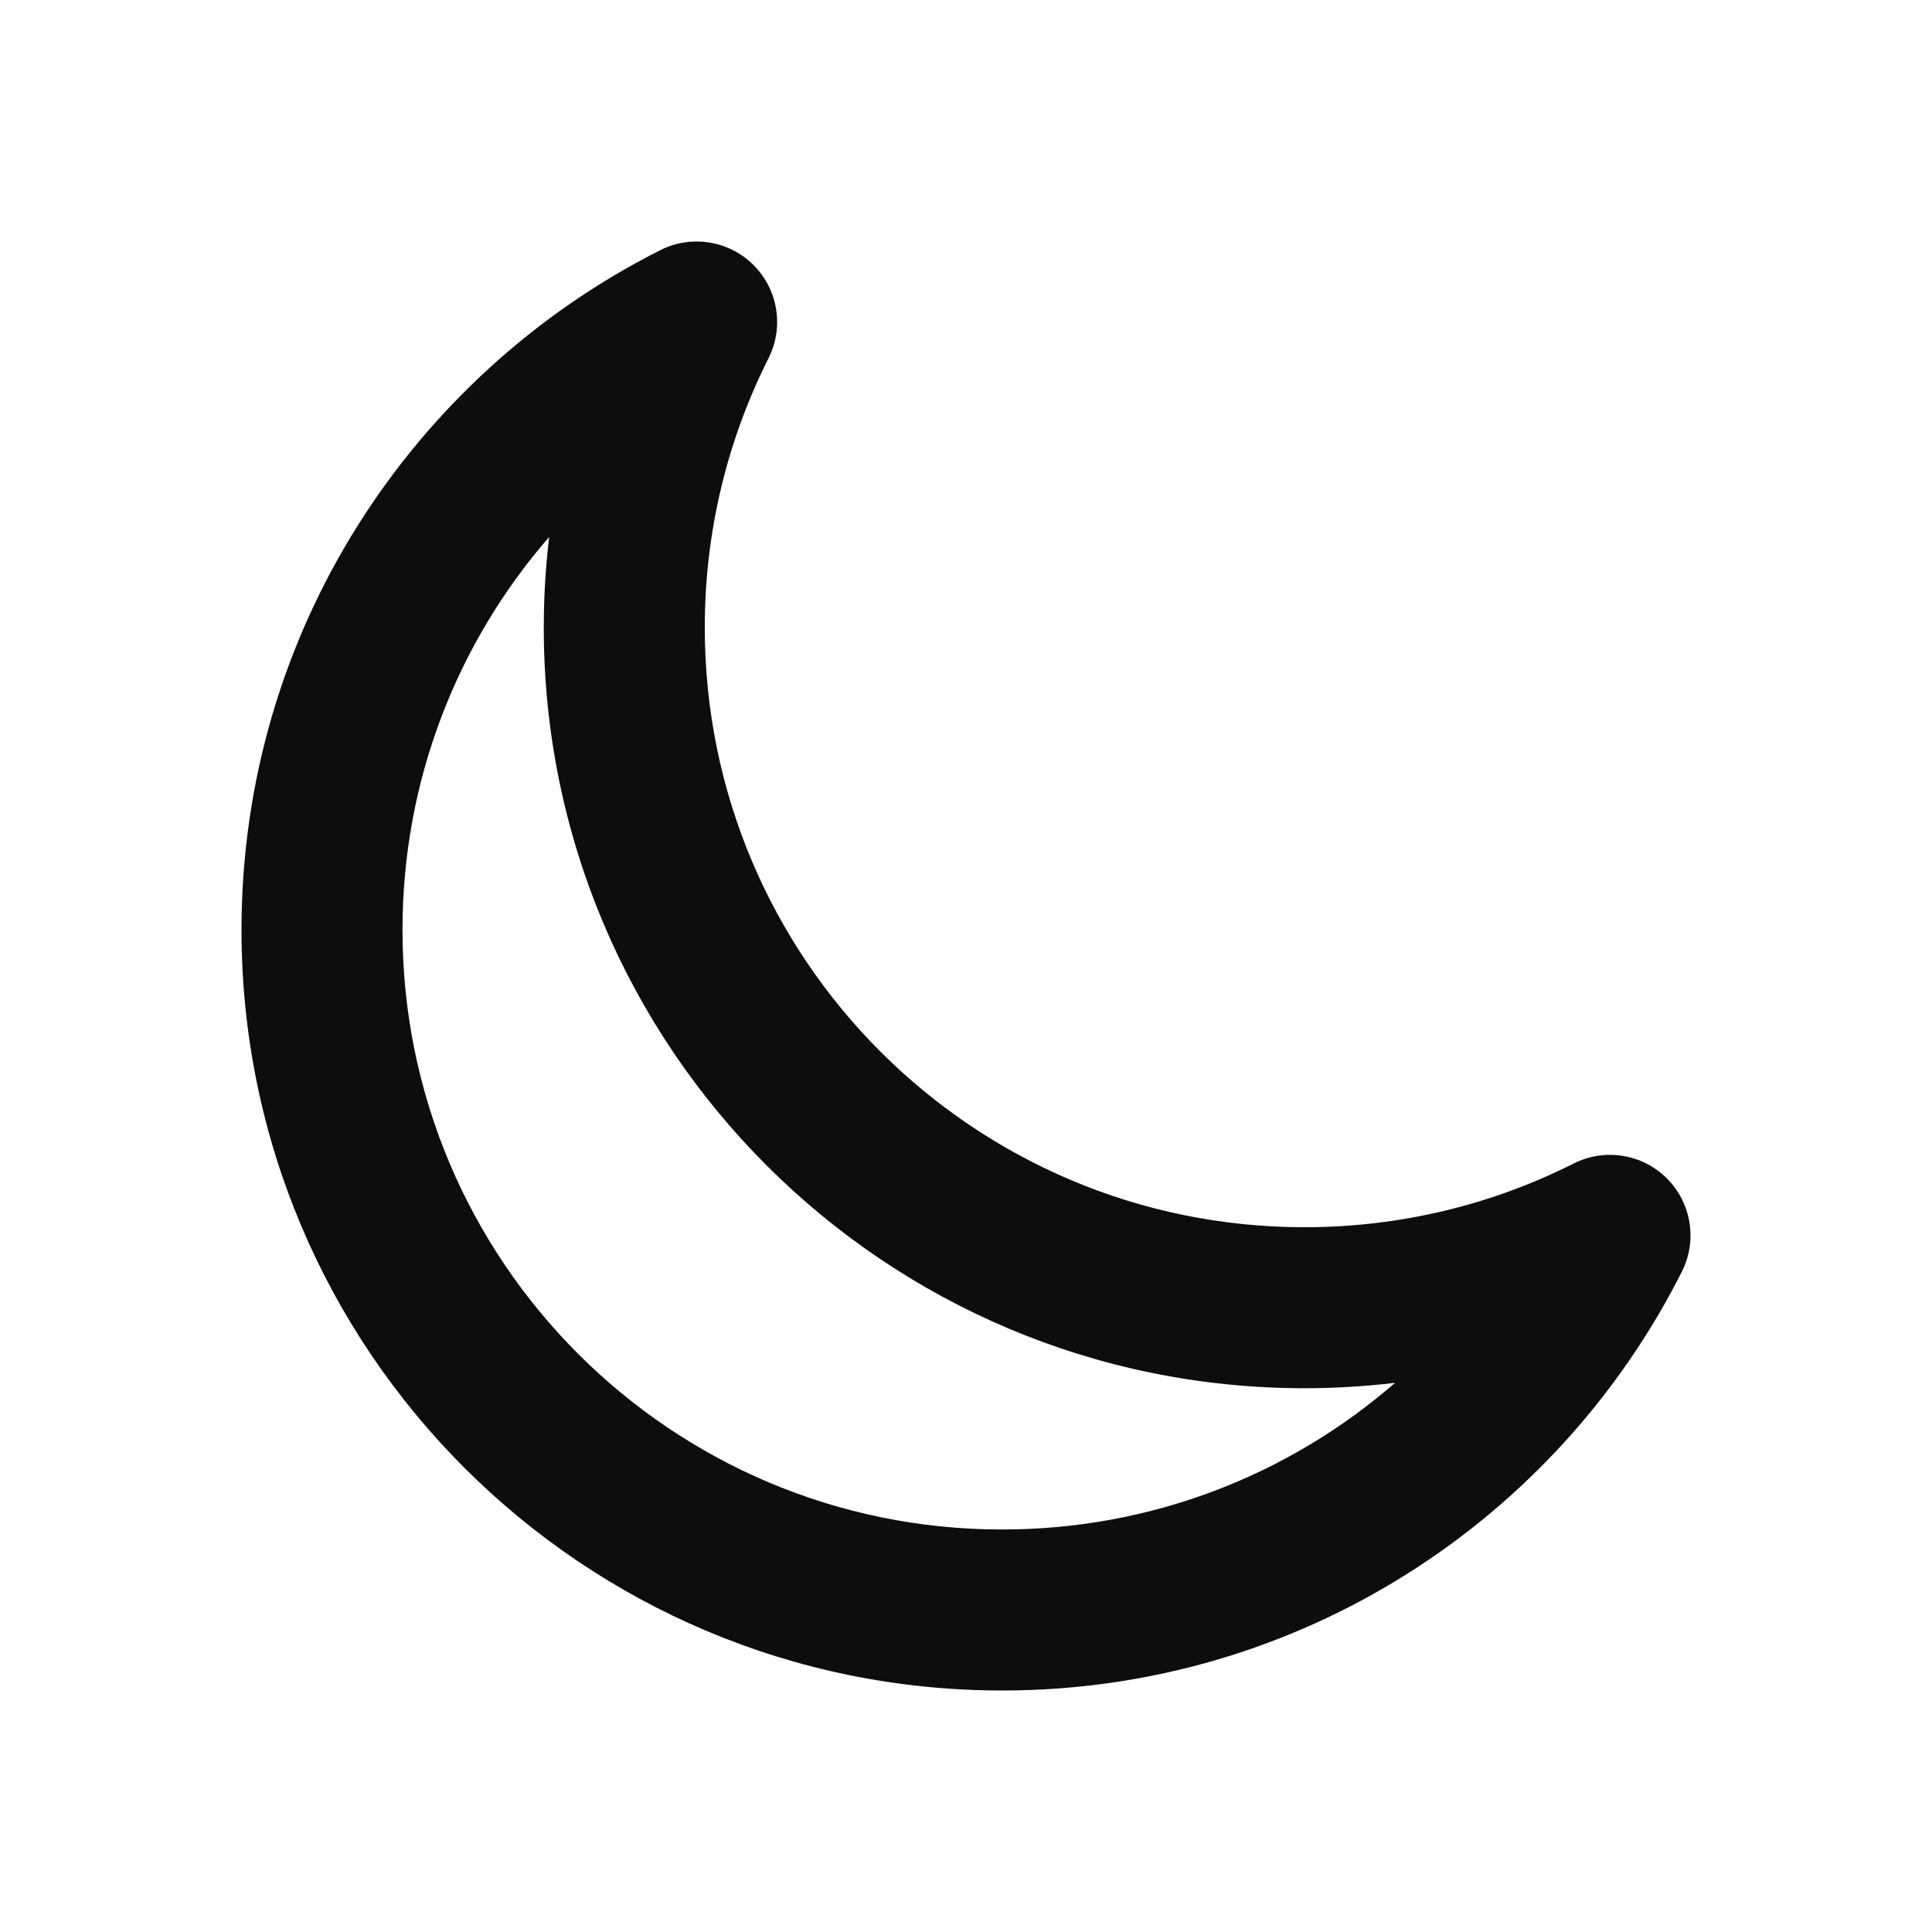
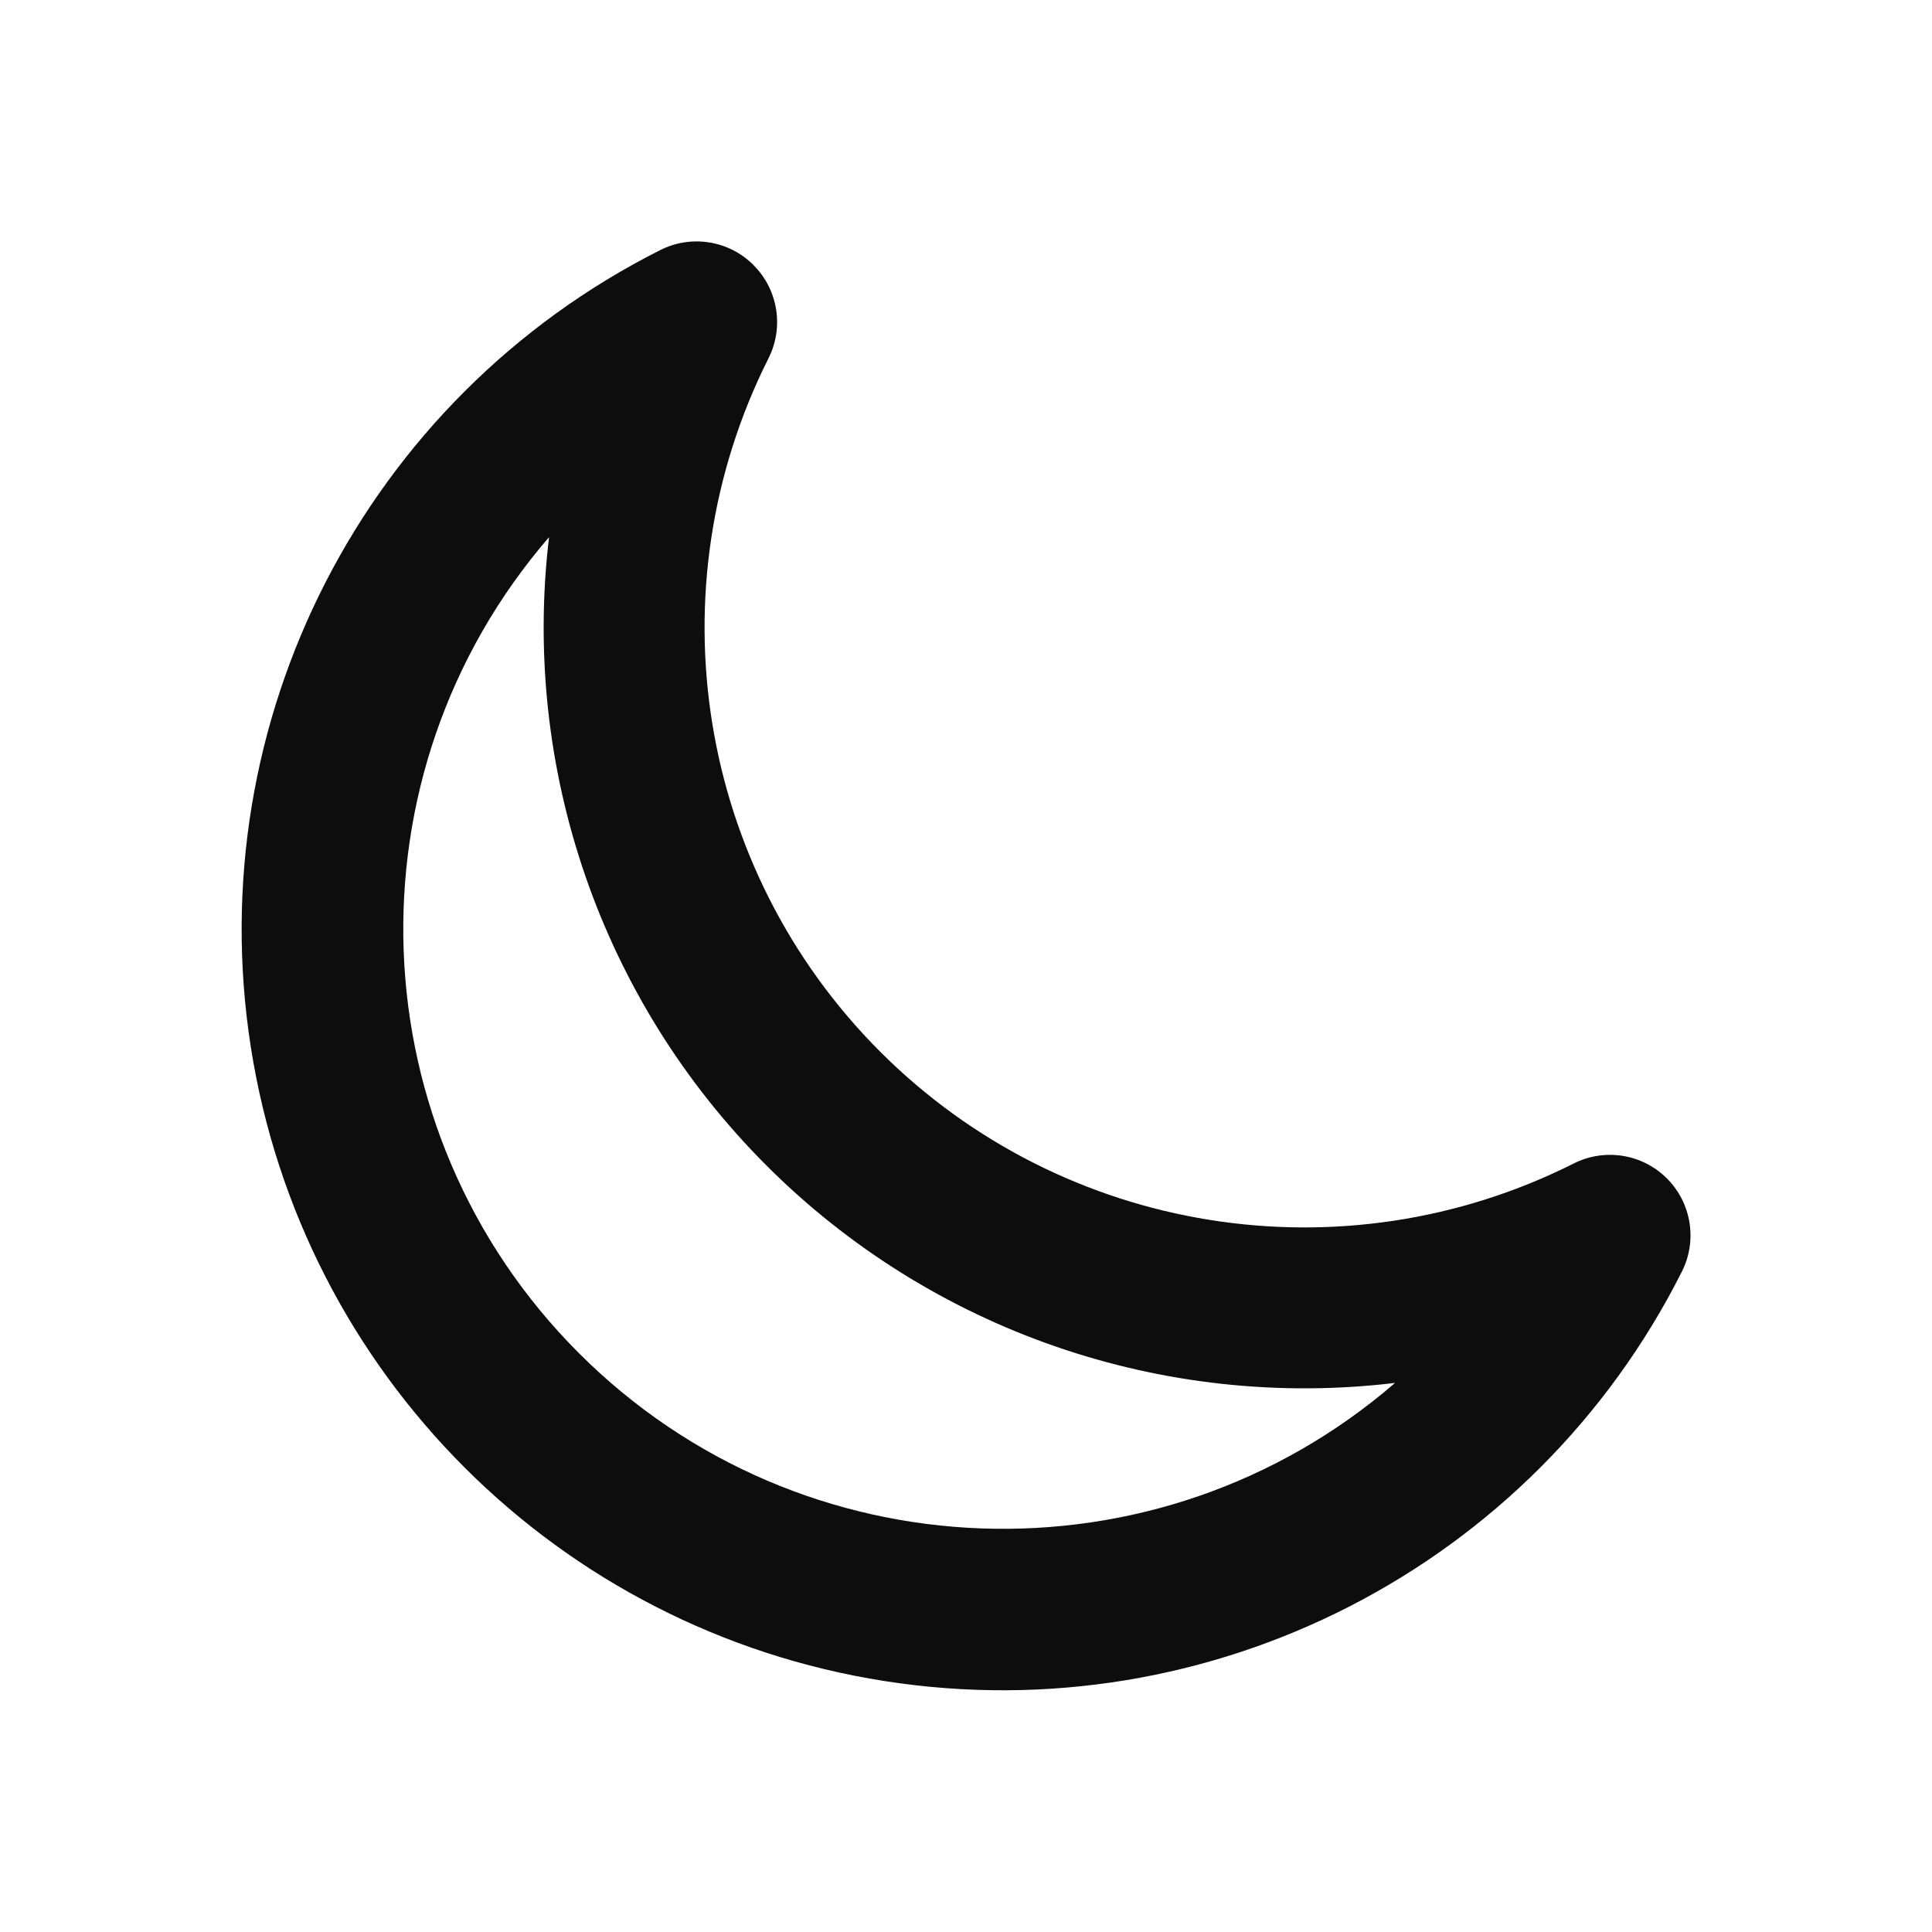
- <svg xmlns="http://www.w3.org/2000/svg" width="24" height="24" viewBox="0 0 24 24" fill="none">
-   <path d="M9.361 3.293C9.666 3.598 9.741 4.064 9.547 4.45C9.041 5.455 8.755 6.59 8.755 7.796C8.755 11.91 12.09 15.245 16.204 15.245C17.41 15.245 18.545 14.959 19.55 14.453C19.936 14.259 20.402 14.334 20.707 14.639C21.012 14.944 21.087 15.411 20.893 15.796C19.34 18.881 16.143 21 12.449 21C7.231 21 3 16.77 3 11.551C3 7.857 5.119 4.66 8.204 3.107C8.589 2.913 9.056 2.988 9.361 3.293ZM6.822 6.67C5.686 7.977 5 9.684 5 11.551C5 15.665 8.335 19 12.449 19C14.316 19 16.023 18.314 17.33 17.178C16.961 17.222 16.585 17.245 16.204 17.245C10.986 17.245 6.755 13.014 6.755 7.796C6.755 7.415 6.778 7.039 6.822 6.67Z" fill="#0D0D0D" />
+ <svg xmlns="http://www.w3.org/2000/svg" width="24" height="24" fill="none">
+   <path d="M9.36 3.293a1 1 0 01.187 1.157A7.45 7.45 0 0019.55 14.453a1 1 0 011.343 1.343 9.45 9.45 0 11-12.69-12.69 1 1 0 011.158.187zM6.823 6.67A7.45 7.45 0 0017.33 17.179 9.45 9.45 0 016.821 6.67z" fill="#0D0D0D" />
</svg>
